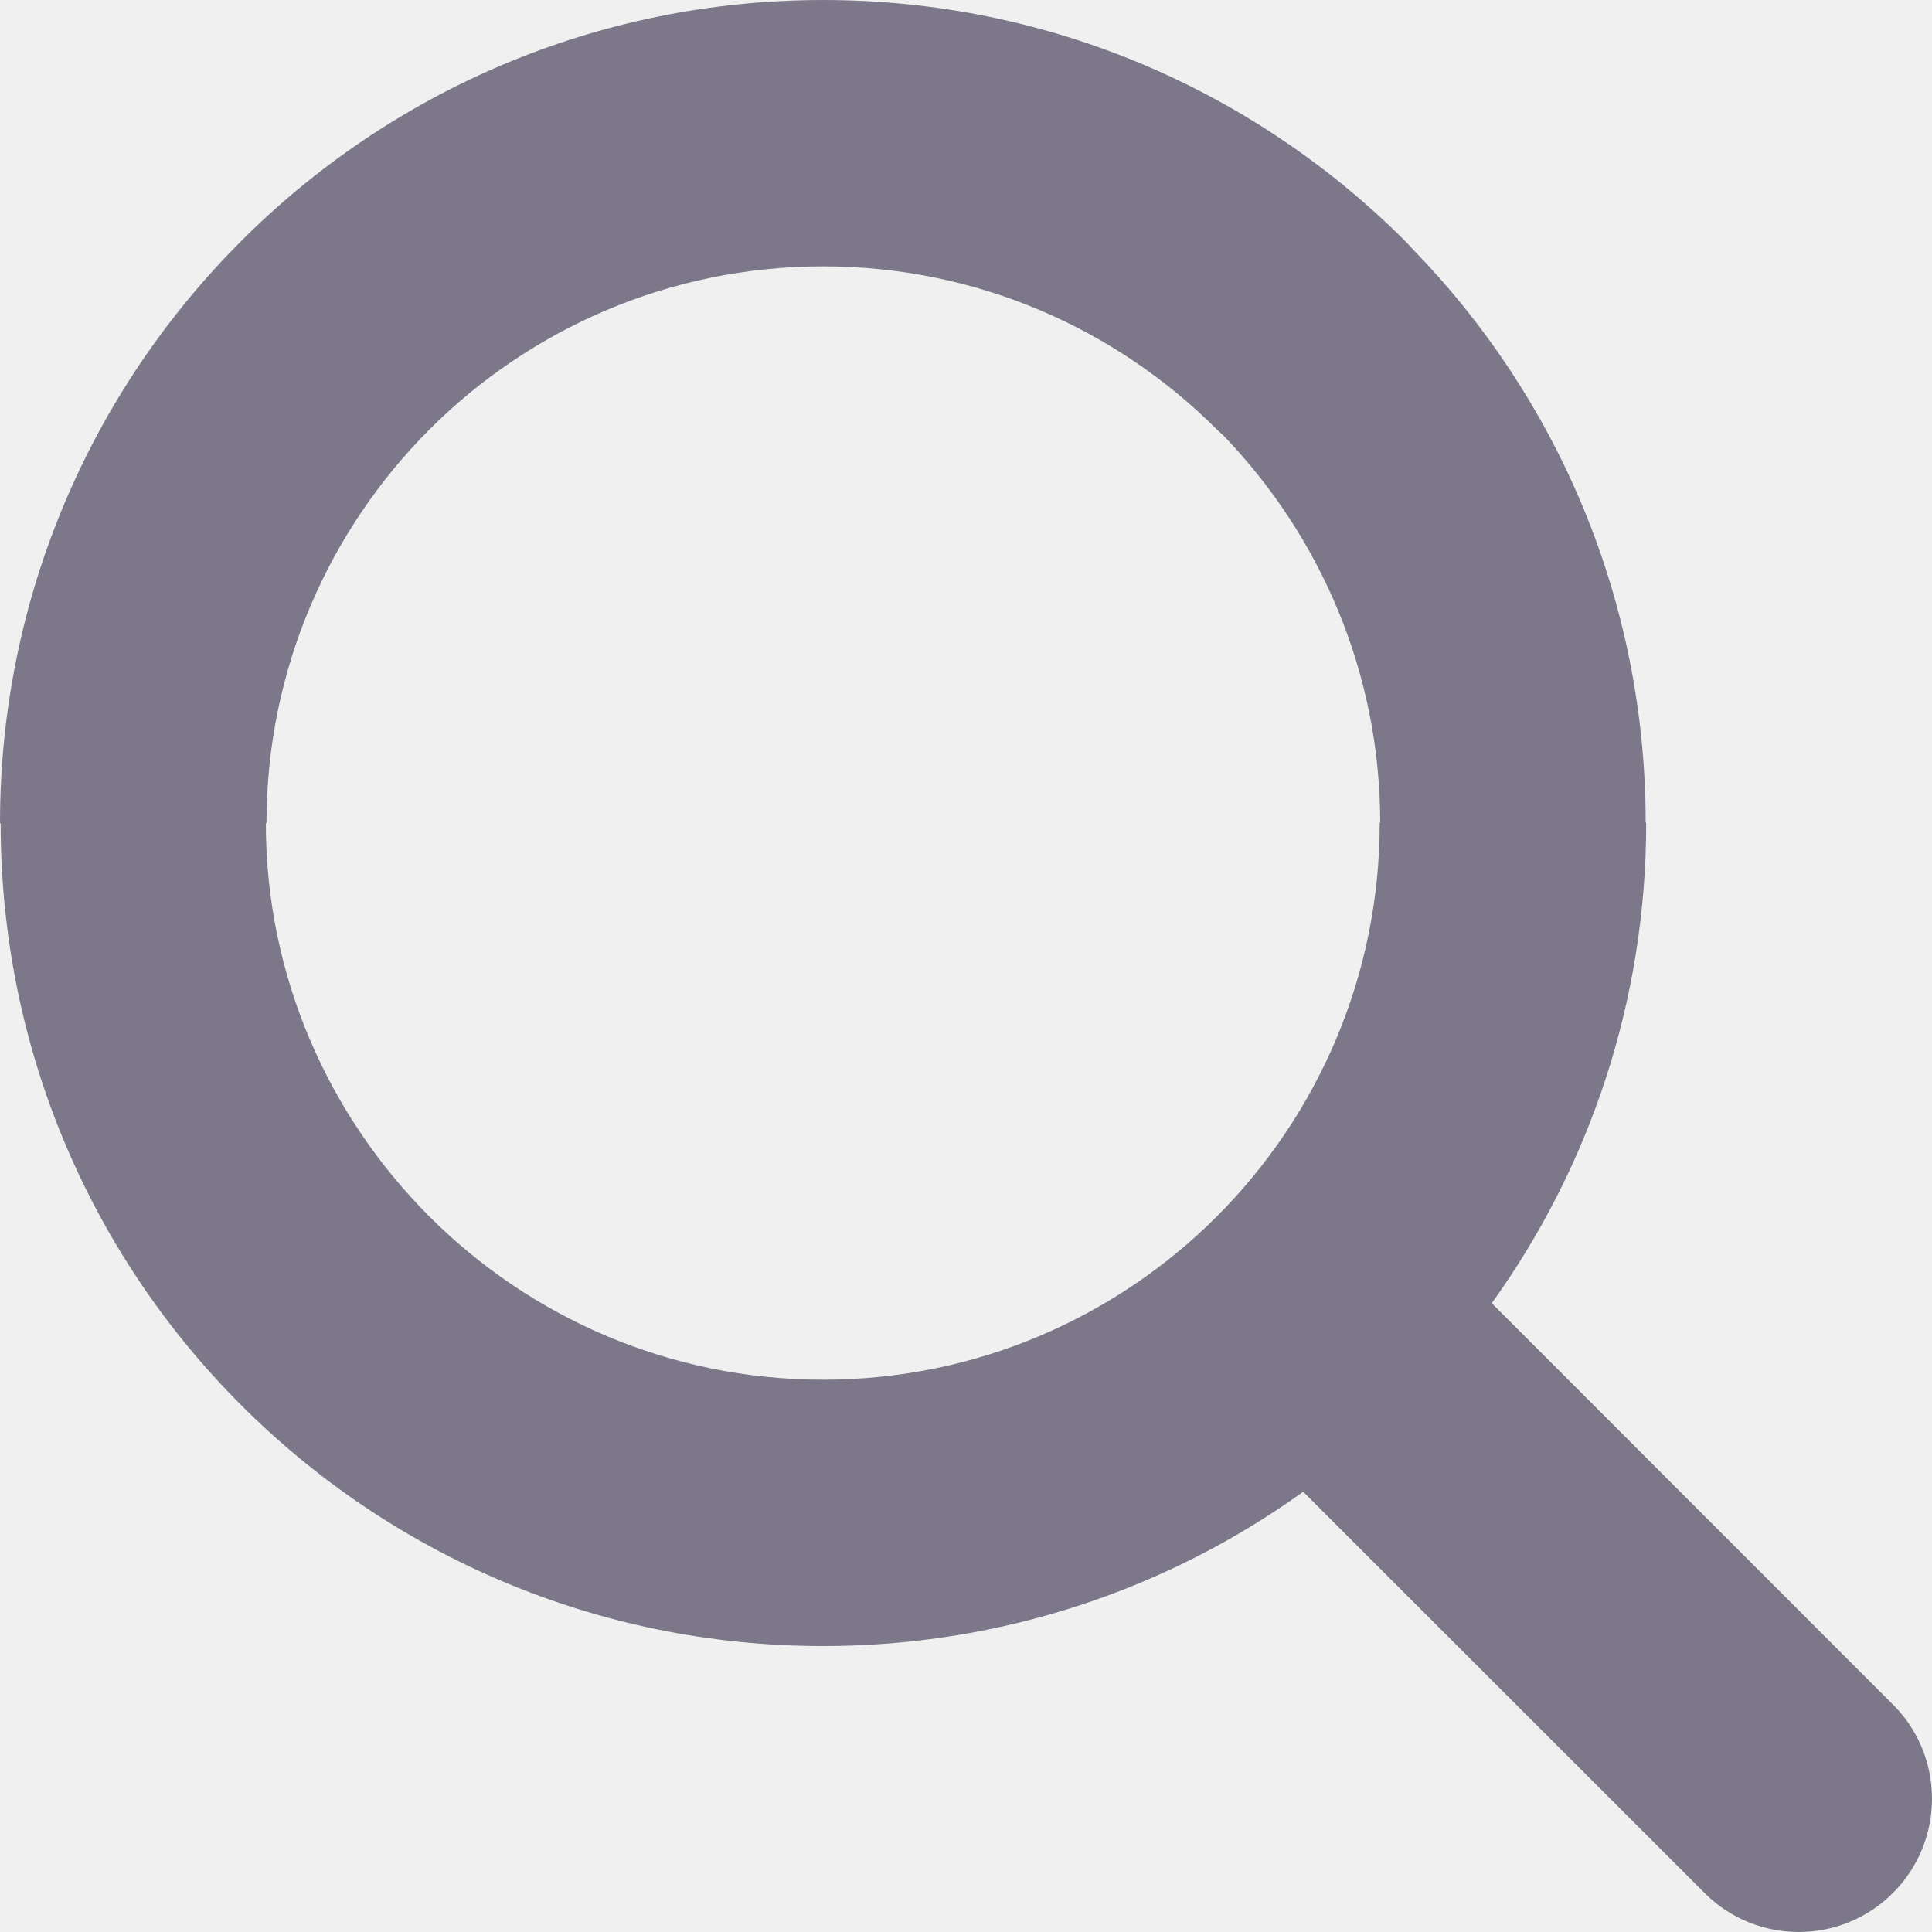
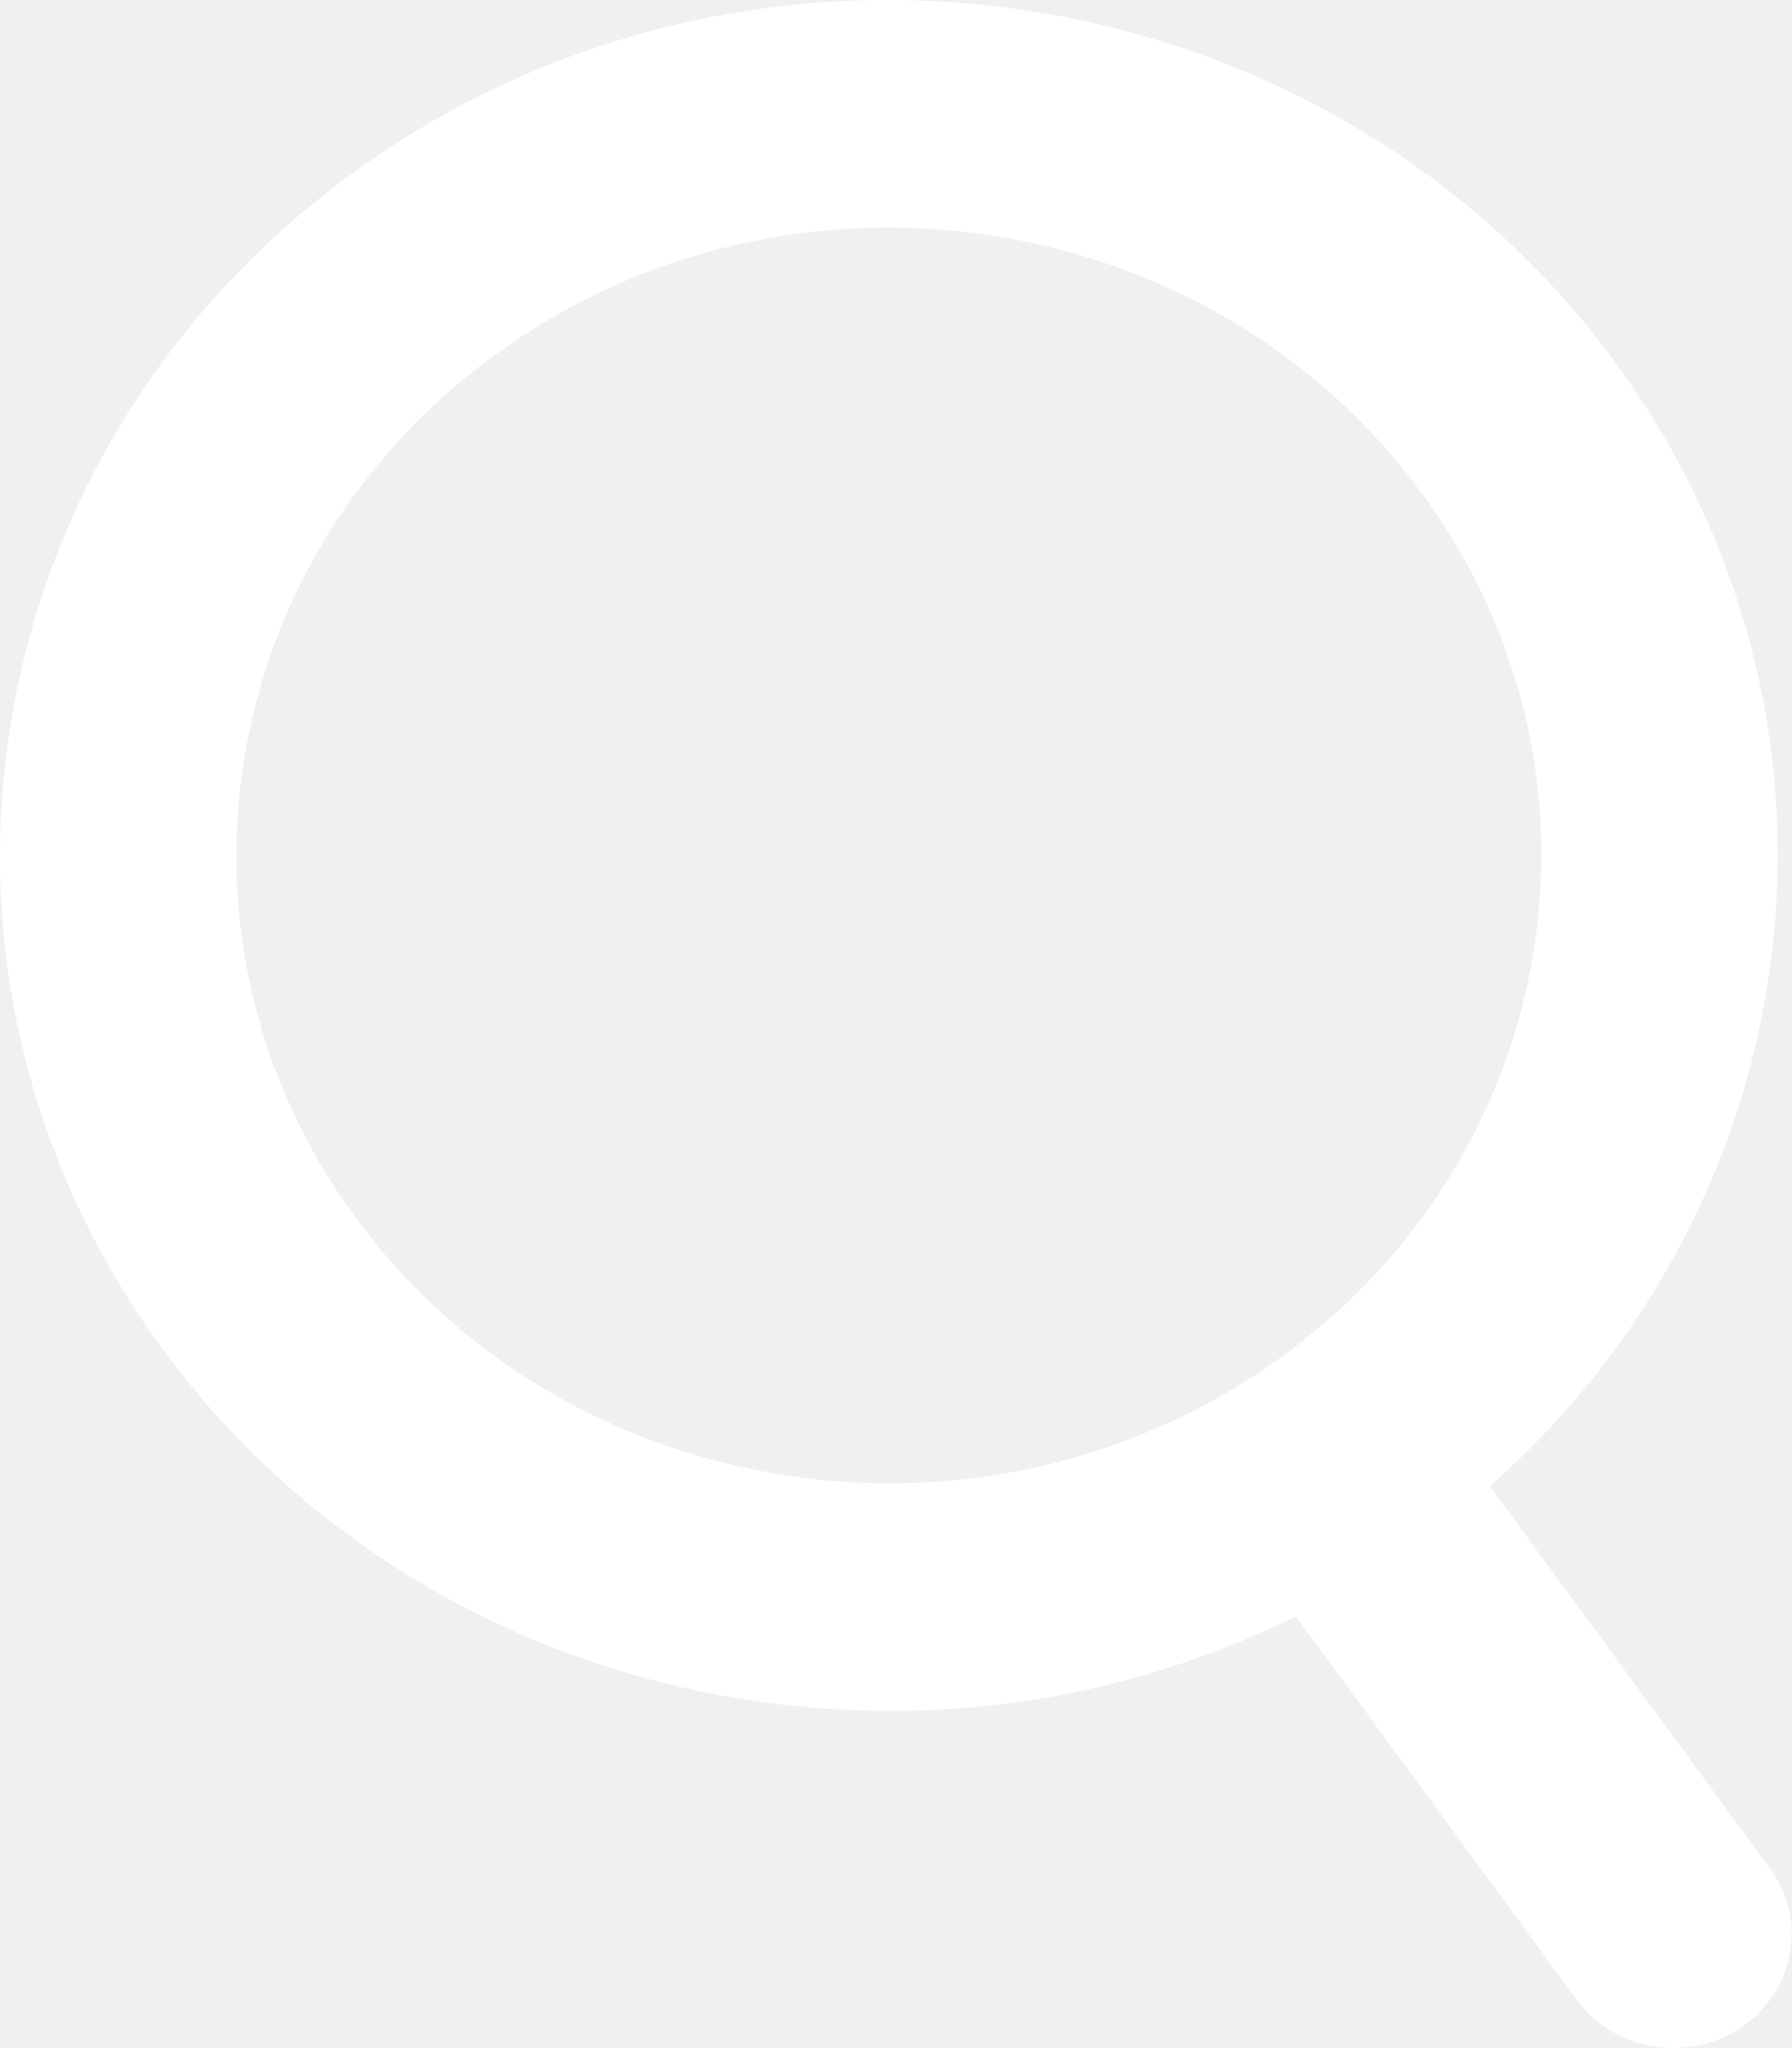
- <svg xmlns="http://www.w3.org/2000/svg" width="15" height="15" viewBox="0 0 15 15" fill="none">
-   <path d="M6.39 9.9329e-05H6.392C8.156 9.9329e-05 9.755 0.716 10.91 1.872L10.97 1.936C12.088 3.085 12.777 4.657 12.777 6.389H12.781V6.39C12.781 7.78 12.336 9.069 11.582 10.118L14.697 13.234C15.101 13.637 15.101 14.293 14.697 14.697C14.293 15.101 13.638 15.101 13.234 14.697L10.118 11.582C9.069 12.336 7.78 12.78 6.391 12.78H6.389C4.626 12.78 3.027 12.065 1.872 10.909C0.718 9.756 0.005 8.157 0.005 6.391H0V6.39C0 4.626 0.717 3.027 1.872 1.872C3.027 0.716 4.627 9.9329e-05 6.39 9.9329e-05ZM6.392 2.068H6.39C5.198 2.068 4.116 2.553 3.335 3.334C2.554 4.116 2.069 5.197 2.069 6.39V6.391H2.064C2.064 7.58 2.551 8.662 3.335 9.446C4.116 10.227 5.197 10.712 6.389 10.712H6.391C7.584 10.712 8.664 10.227 9.446 9.446C10.227 8.664 10.712 7.583 10.712 6.39V6.389H10.716C10.716 5.225 10.252 4.164 9.5 3.383L9.447 3.334C8.666 2.553 7.584 2.068 6.392 2.068Z" fill="#7C788A" />
+ <svg xmlns="http://www.w3.org/2000/svg" width="14" height="16" viewBox="0 0 14 16" fill="none">
+   <path fill-rule="evenodd" clip-rule="evenodd" d="M10.126 12.627C7.084 14.136 3.272 13.288 1.255 10.518C-0.943 7.495 -0.179 3.324 2.962 1.208C6.102 -0.908 10.437 -0.172 12.636 2.85C14.658 5.629 14.175 9.38 11.642 11.611L13.832 14.599C14.125 15 14.025 15.555 13.609 15.838C13.192 16.12 12.614 16.025 12.321 15.623L10.126 12.627ZM9.87 10.702C12.177 9.149 12.737 6.086 11.123 3.869C9.508 1.651 6.326 1.111 4.021 2.665C1.715 4.218 1.155 7.279 2.768 9.498C4.379 11.71 7.549 12.252 9.854 10.713C9.859 10.71 9.865 10.706 9.87 10.702Z" fill="white" />
</svg>
